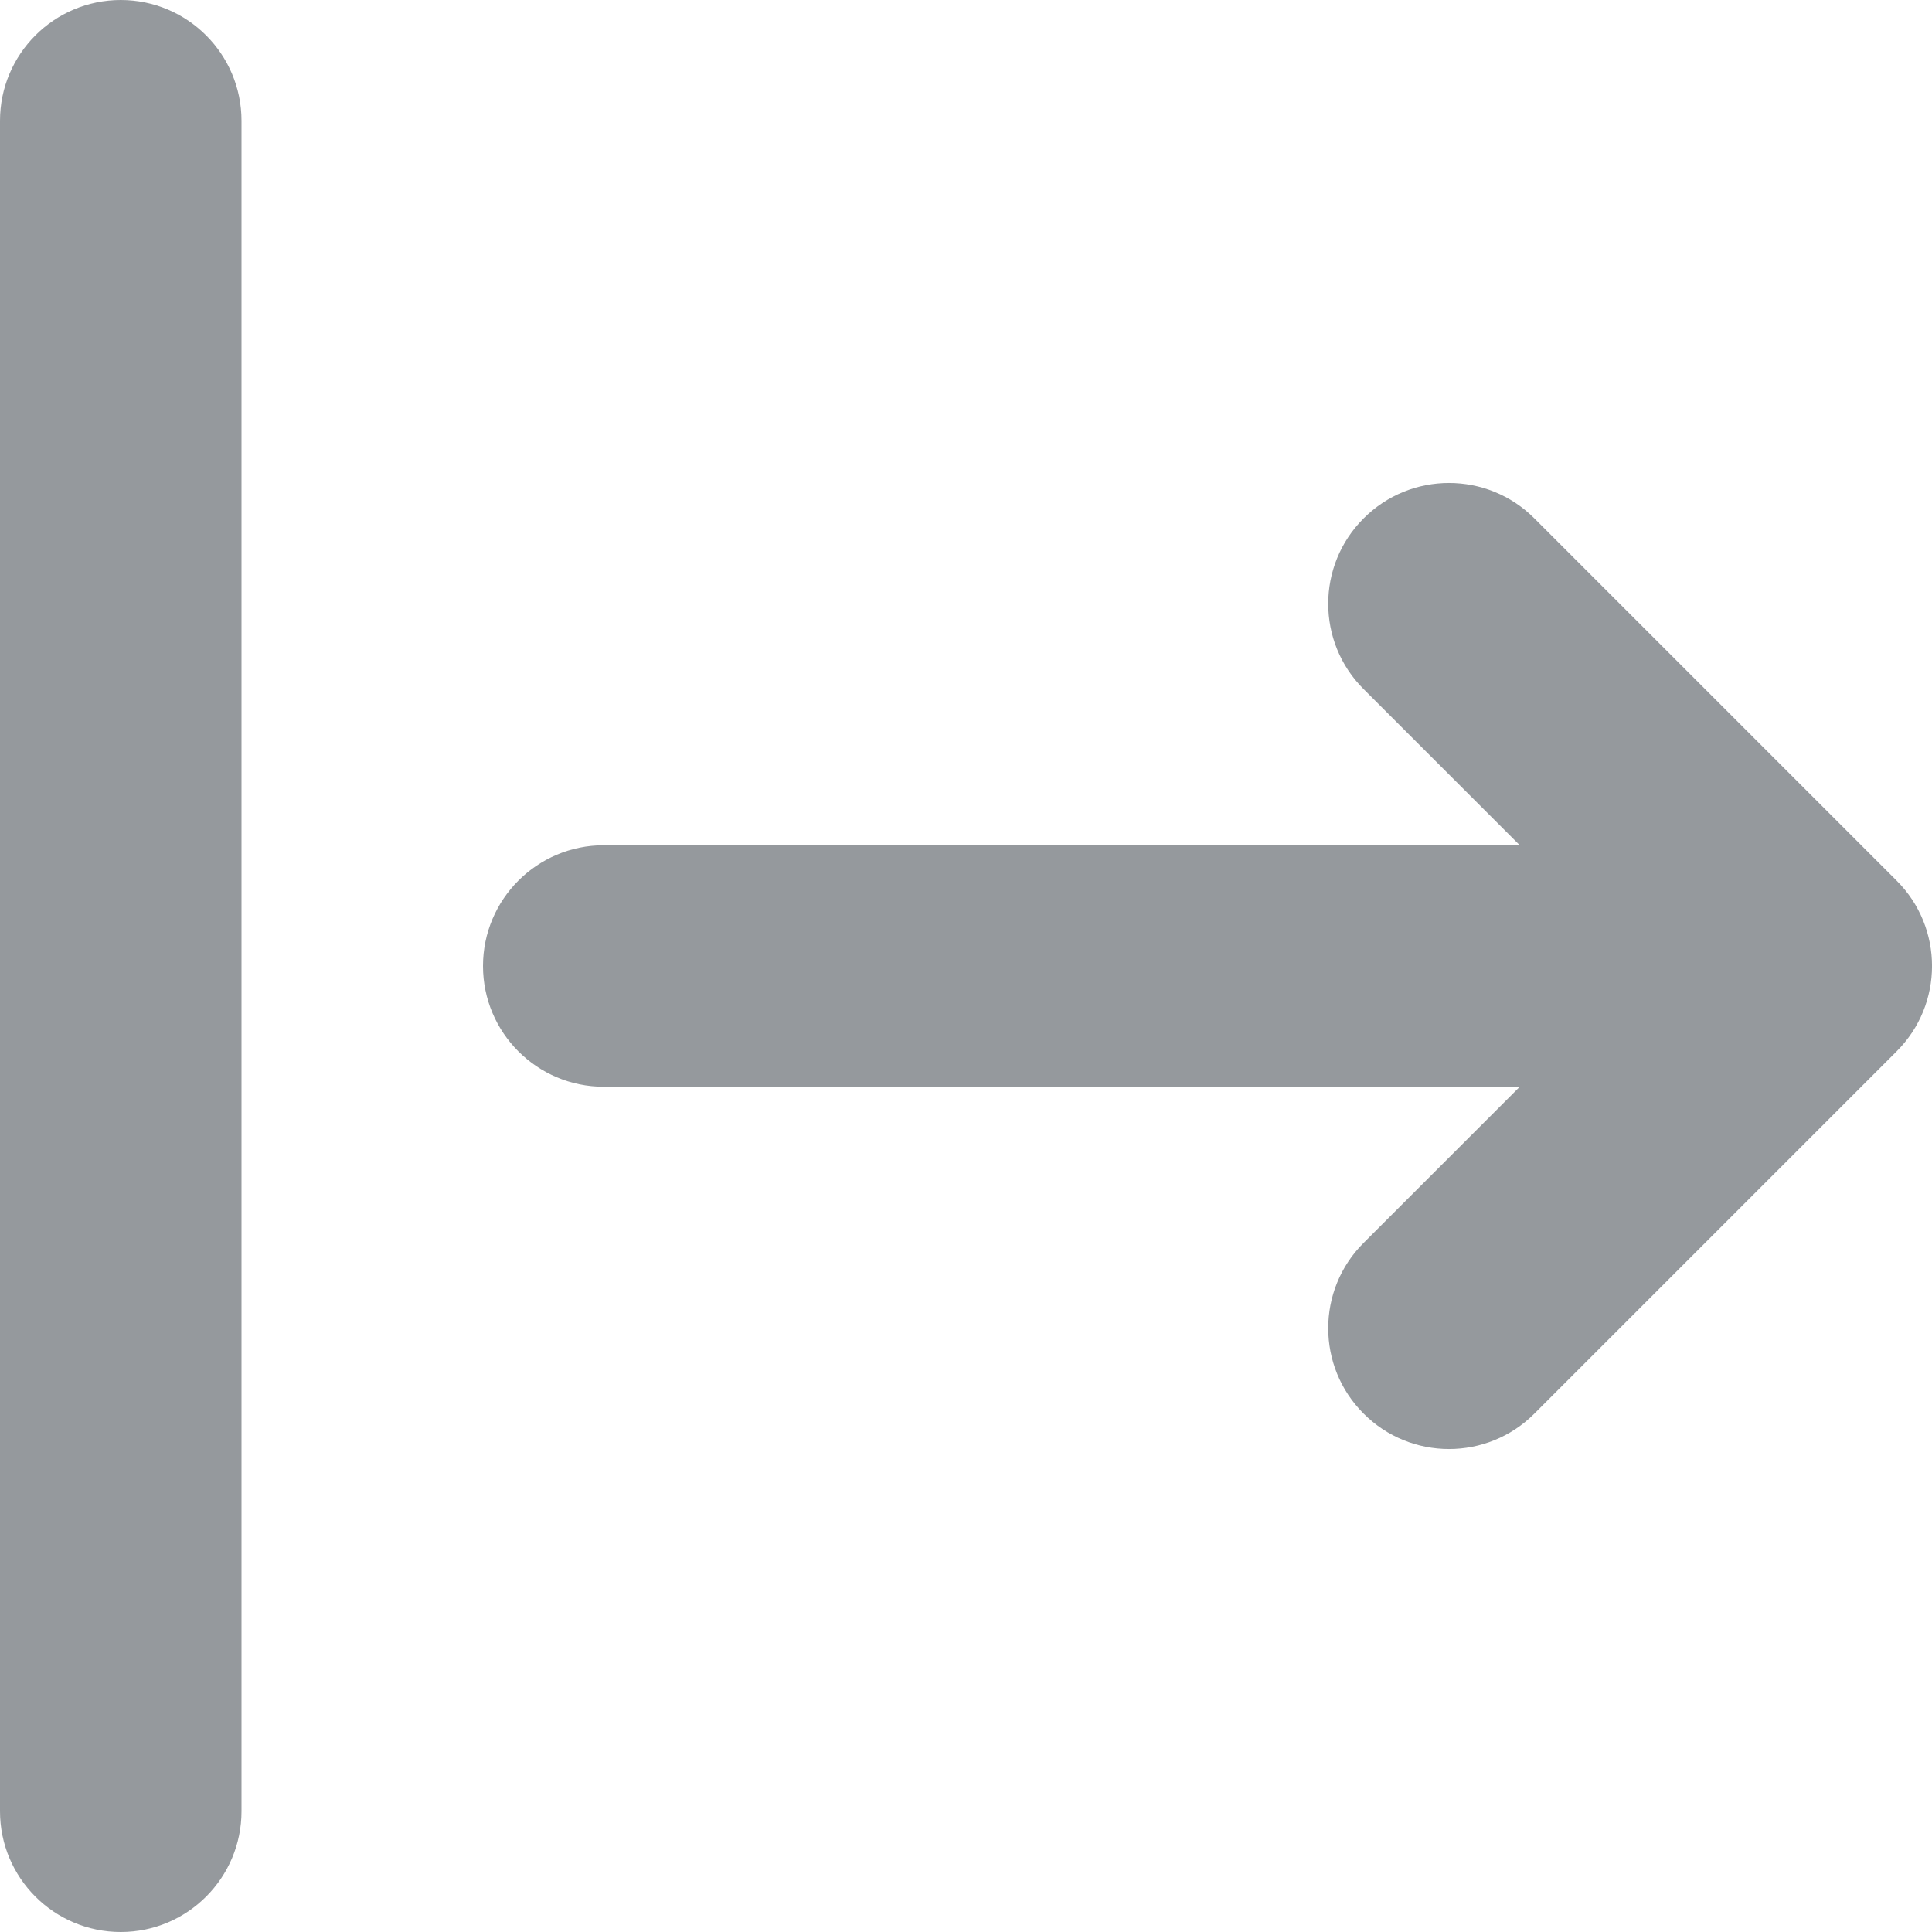
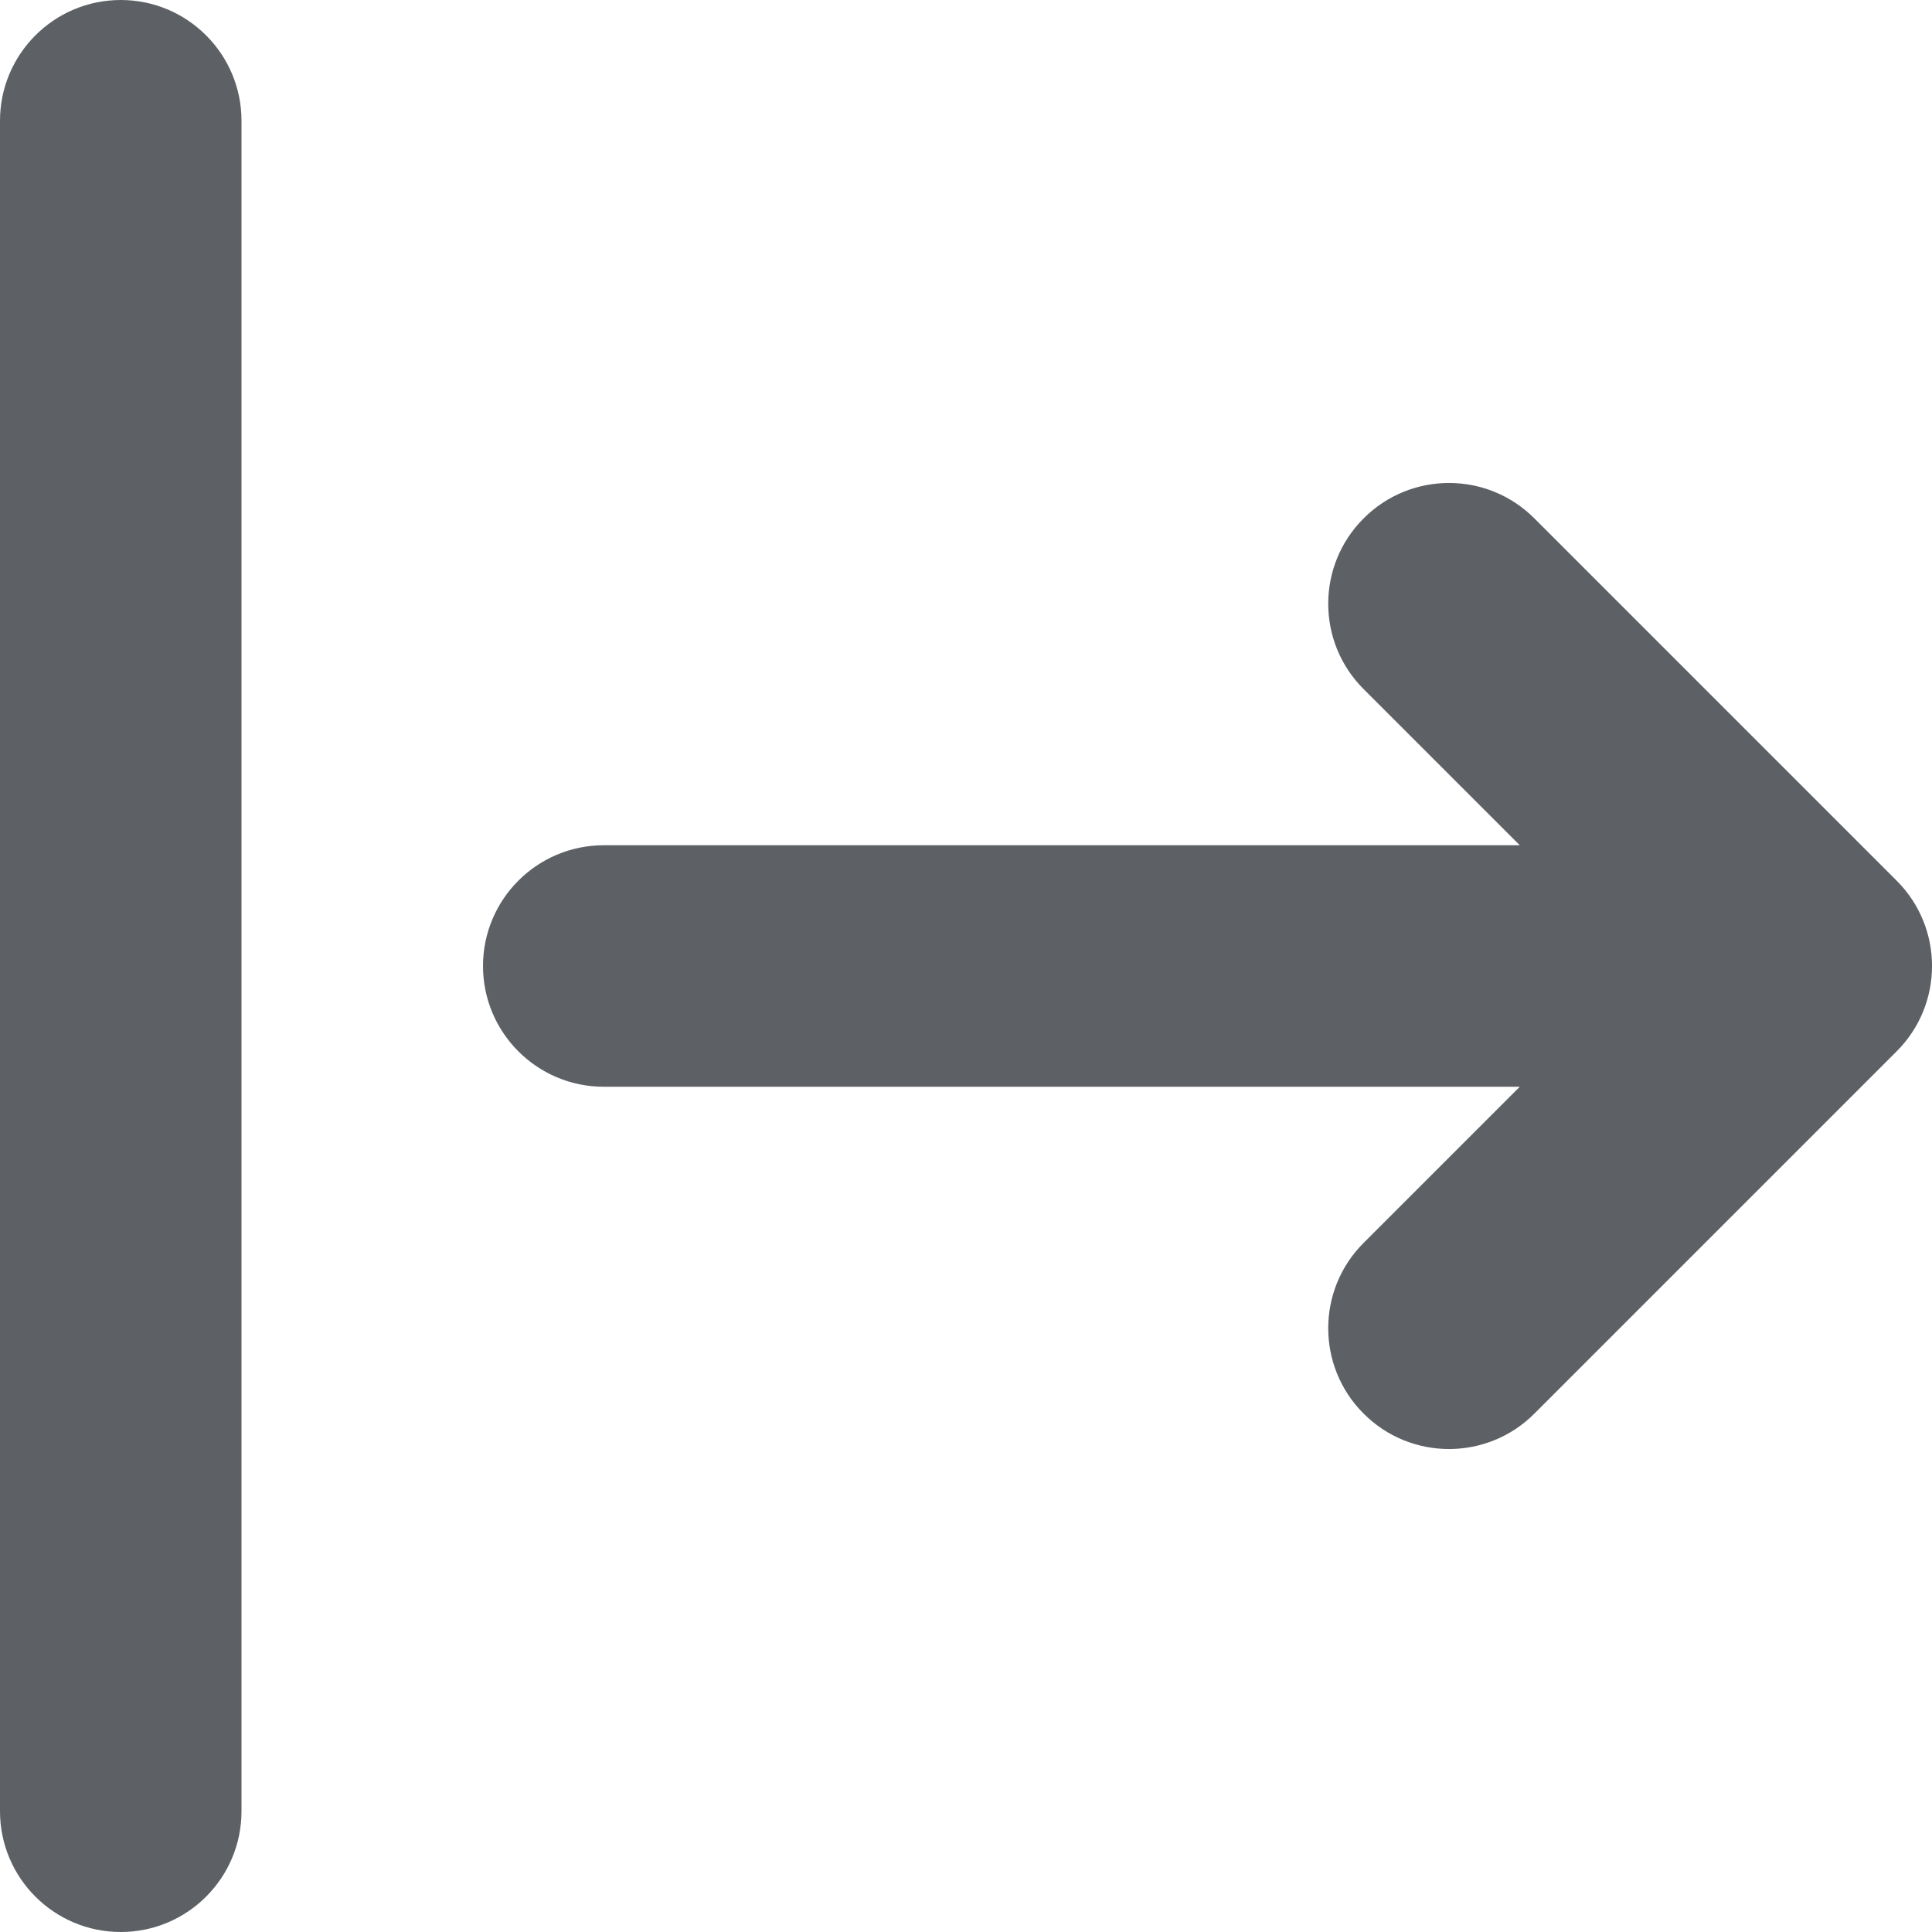
<svg xmlns="http://www.w3.org/2000/svg" width="16" height="16" viewBox="0 0 16 16">
-   <path fill="#95999D" fill-rule="evenodd" d="M327,99.414 L325.707,100.707 C325.317,101.098 324.683,101.098 324.293,100.707 C323.902,100.317 323.902,99.683 324.293,99.293 L327.293,96.293 C327.683,95.902 328.317,95.902 328.707,96.293 L331.707,99.293 C332.098,99.683 332.098,100.317 331.707,100.707 C331.317,101.098 330.683,101.098 330.293,100.707 L329,99.414 L329,107 C329,107.552 328.552,108 328,108 C327.448,108 327,107.552 327,107 L327,99.414 Z M321,112 L335,112 C335.552,112 336,111.552 336,111 C336,110.448 335.552,110 335,110 L321,110 C320.448,110 320,110.448 320,111 C320,111.552 320.448,112 321,112 Z" transform="rotate(90 216 -104)" />
+   <path fill="#5D6165" fill-rule="evenodd" d="M327,99.414 L325.707,100.707 C325.317,101.098 324.683,101.098 324.293,100.707 C323.902,100.317 323.902,99.683 324.293,99.293 L327.293,96.293 C327.683,95.902 328.317,95.902 328.707,96.293 L331.707,99.293 C332.098,99.683 332.098,100.317 331.707,100.707 C331.317,101.098 330.683,101.098 330.293,100.707 L329,99.414 L329,107 C329,107.552 328.552,108 328,108 C327.448,108 327,107.552 327,107 L327,99.414 Z M321,112 L335,112 C335.552,112 336,111.552 336,111 C336,110.448 335.552,110 335,110 L321,110 C320.448,110 320,110.448 320,111 C320,111.552 320.448,112 321,112 Z" transform="rotate(90 216 -104)" />
</svg>
